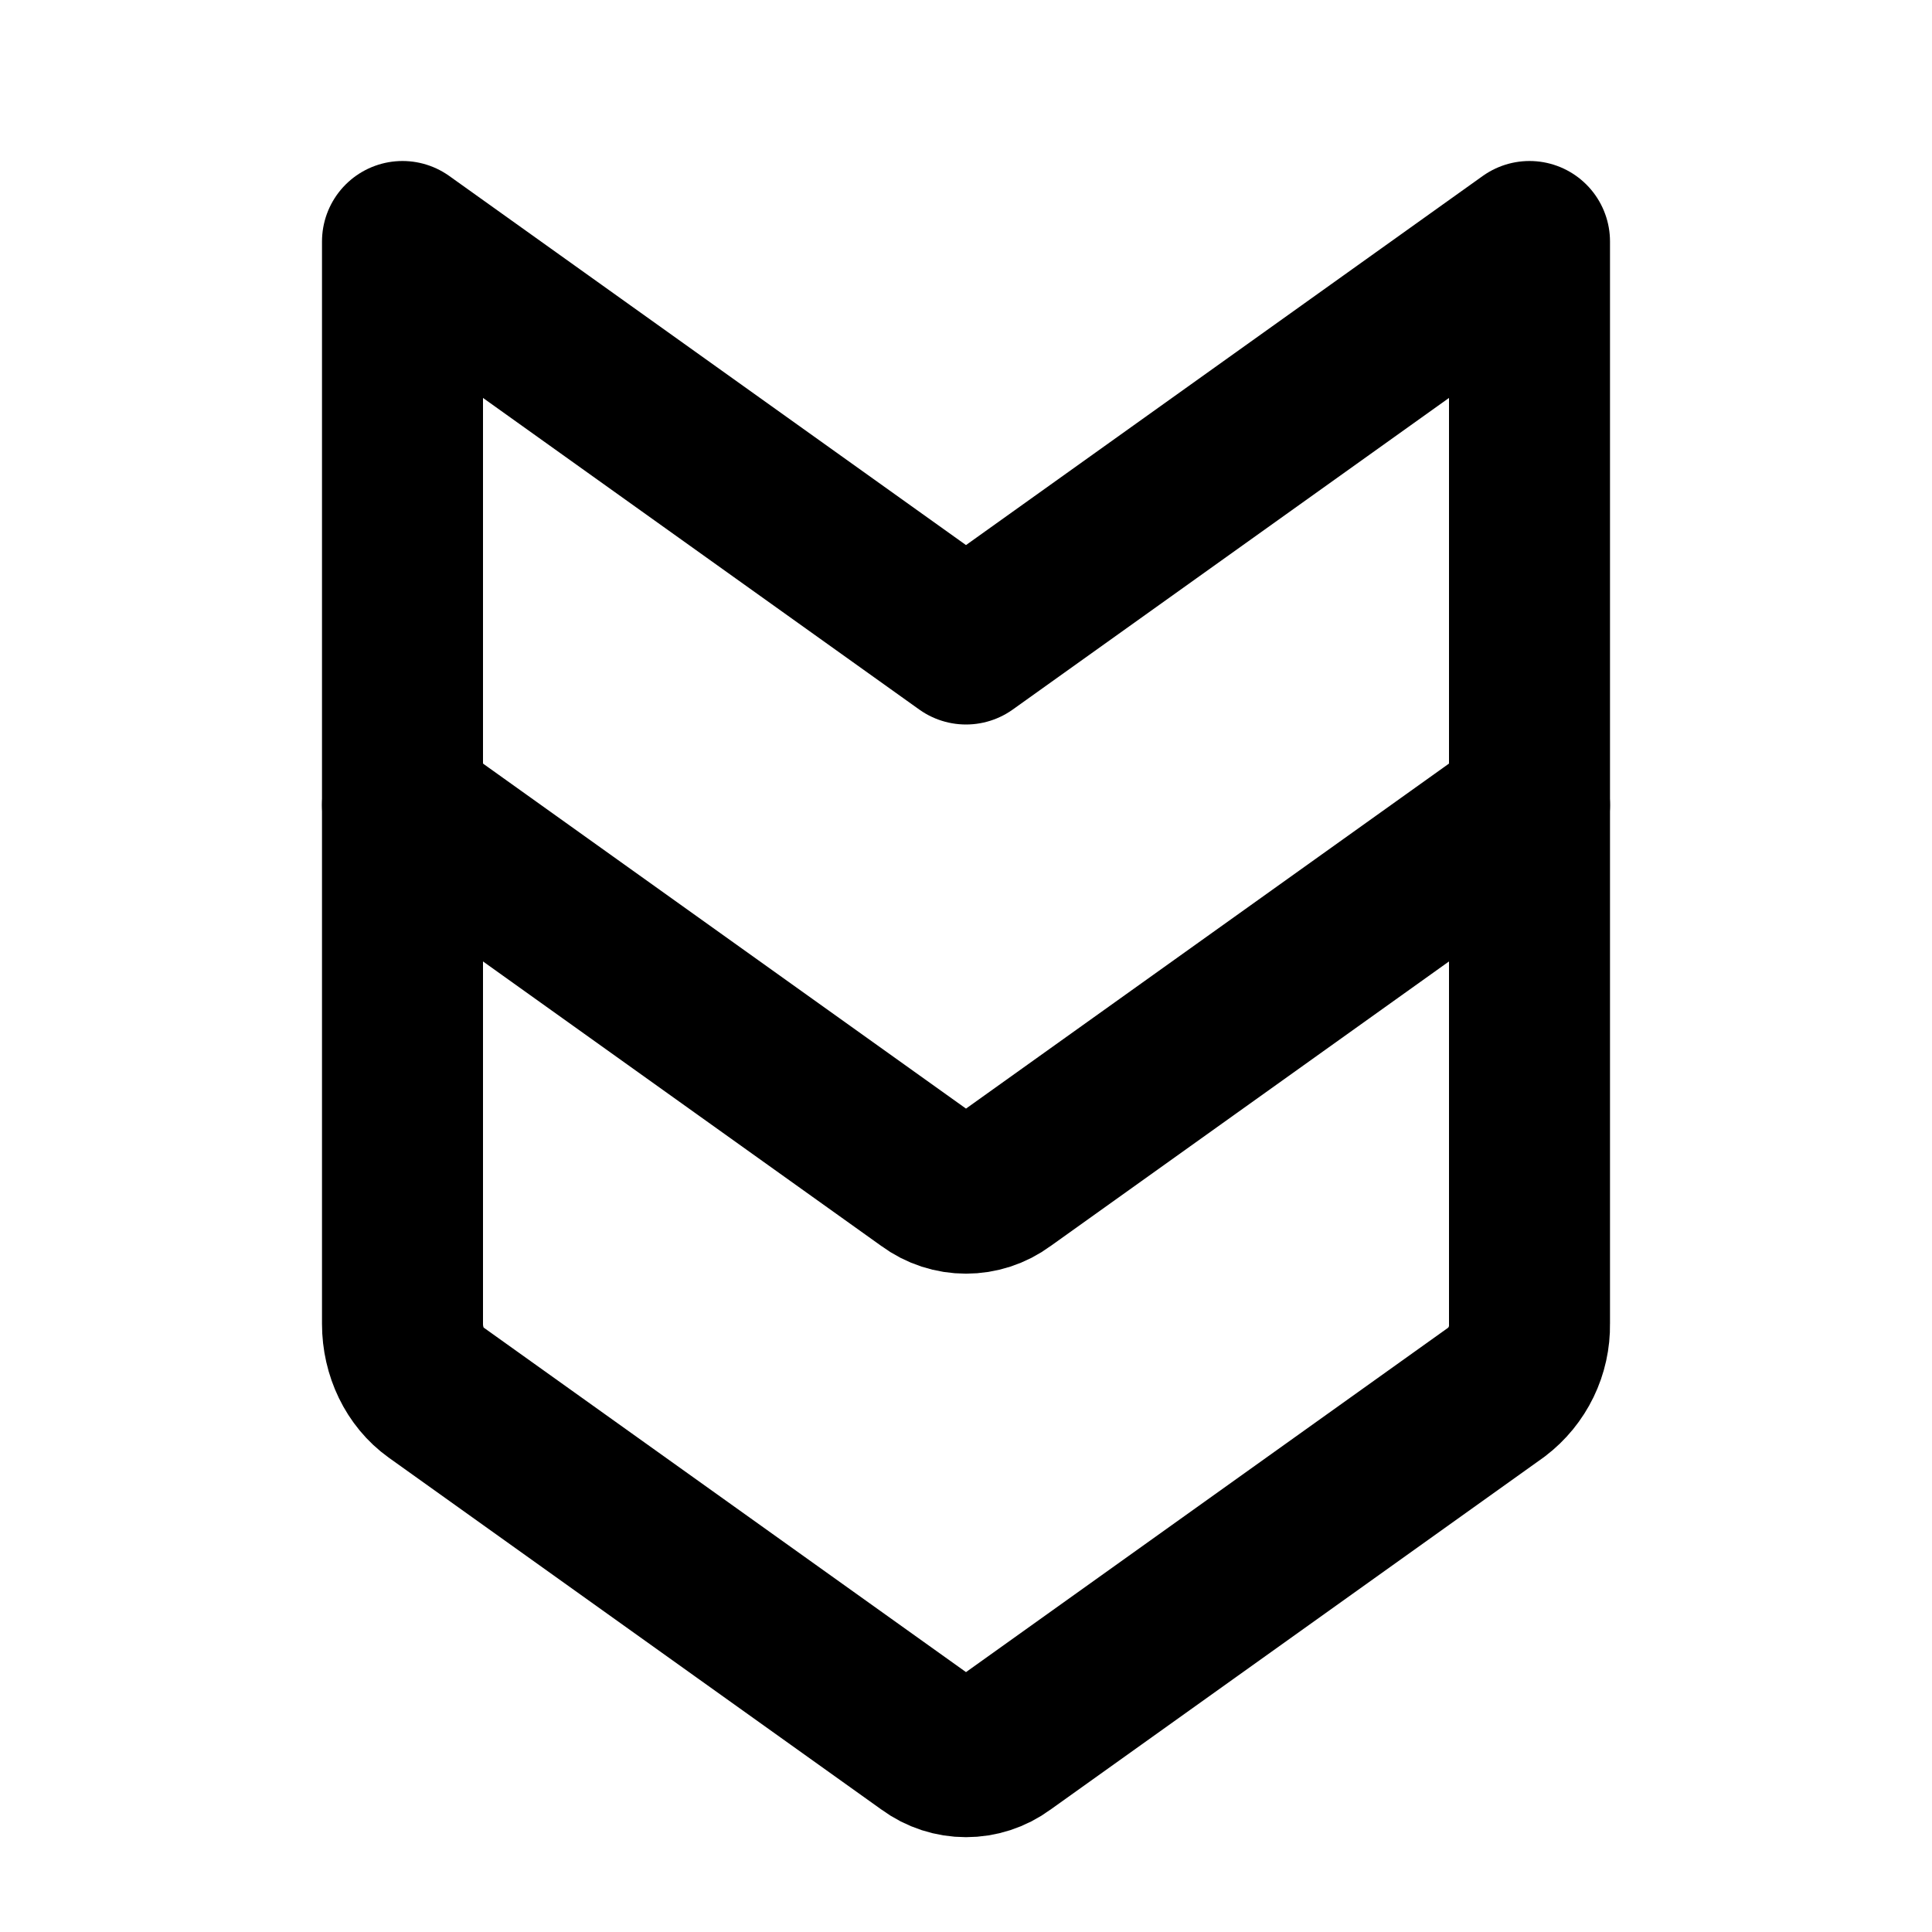
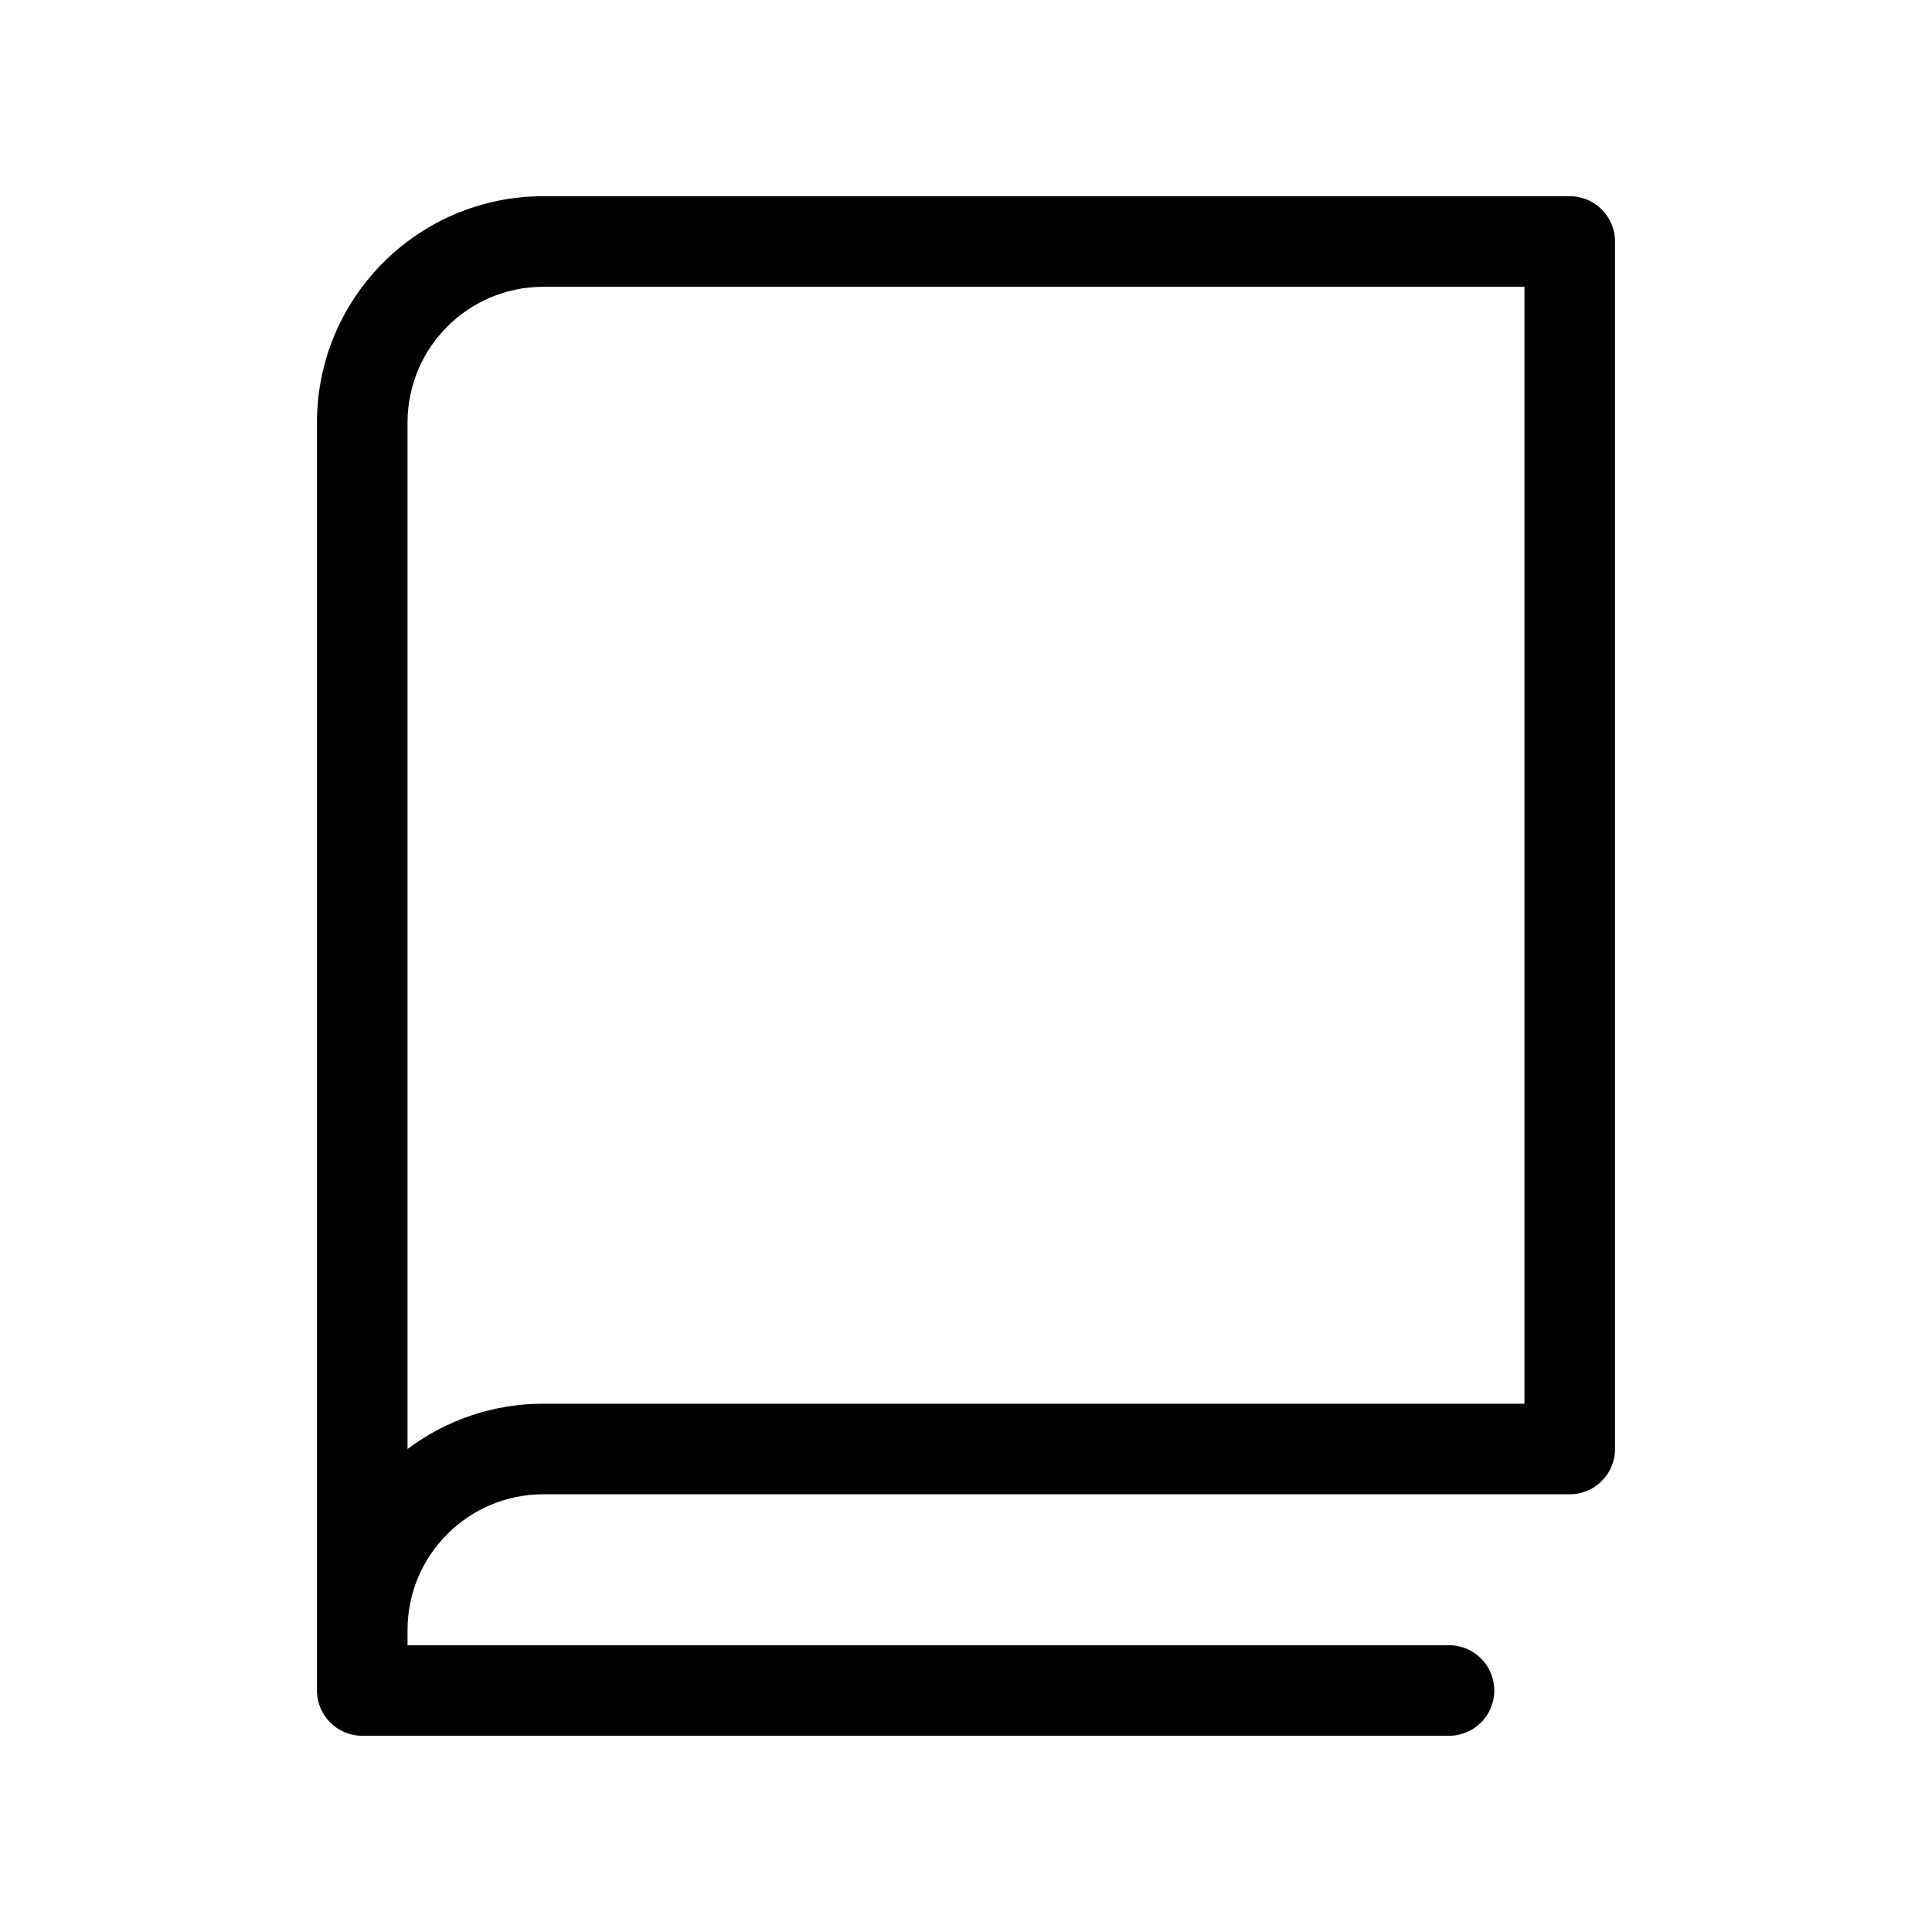
- <svg xmlns="http://www.w3.org/2000/svg" width="24" height="24" viewBox="0 0 24 24" fill="none" stroke="currentColor" stroke-width="2" stroke-linecap="round" stroke-linejoin="round" class="icon icon-tabler icons-tabler-outline icon-tabler-tags-chevron-down">
-   <path stroke="none" d="M0 0h24v24H0z" fill="none" />
-   <path d="M5 3v13.446c0 .345 .155 .665 .411 .848l6.125 4.375a.78 .78 0 0 0 .928 0l6.125 -4.375a1.04 1.04 0 0 0 .411 -.848v-13.446l-7 5l-7 -5" />
-   <path d="M5 10l6.536 4.669a.78 .78 0 0 0 .928 0l6.536 -4.669" />
+ <svg xmlns="http://www.w3.org/2000/svg" width="24" height="24" fill="#000000" viewBox="0 0 256 256">
+   <path d="M208,26H72A30,30,0,0,0,42,56V224a6,6,0,0,0,6,6H192a6,6,0,0,0,0-12H54v-2a18,18,0,0,1,18-18H208a6,6,0,0,0,6-6V32A6,6,0,0,0,208,26Zm-6,160H72a29.87,29.87,0,0,0-18,6V56A18,18,0,0,1,72,38H202Z" />
</svg>
